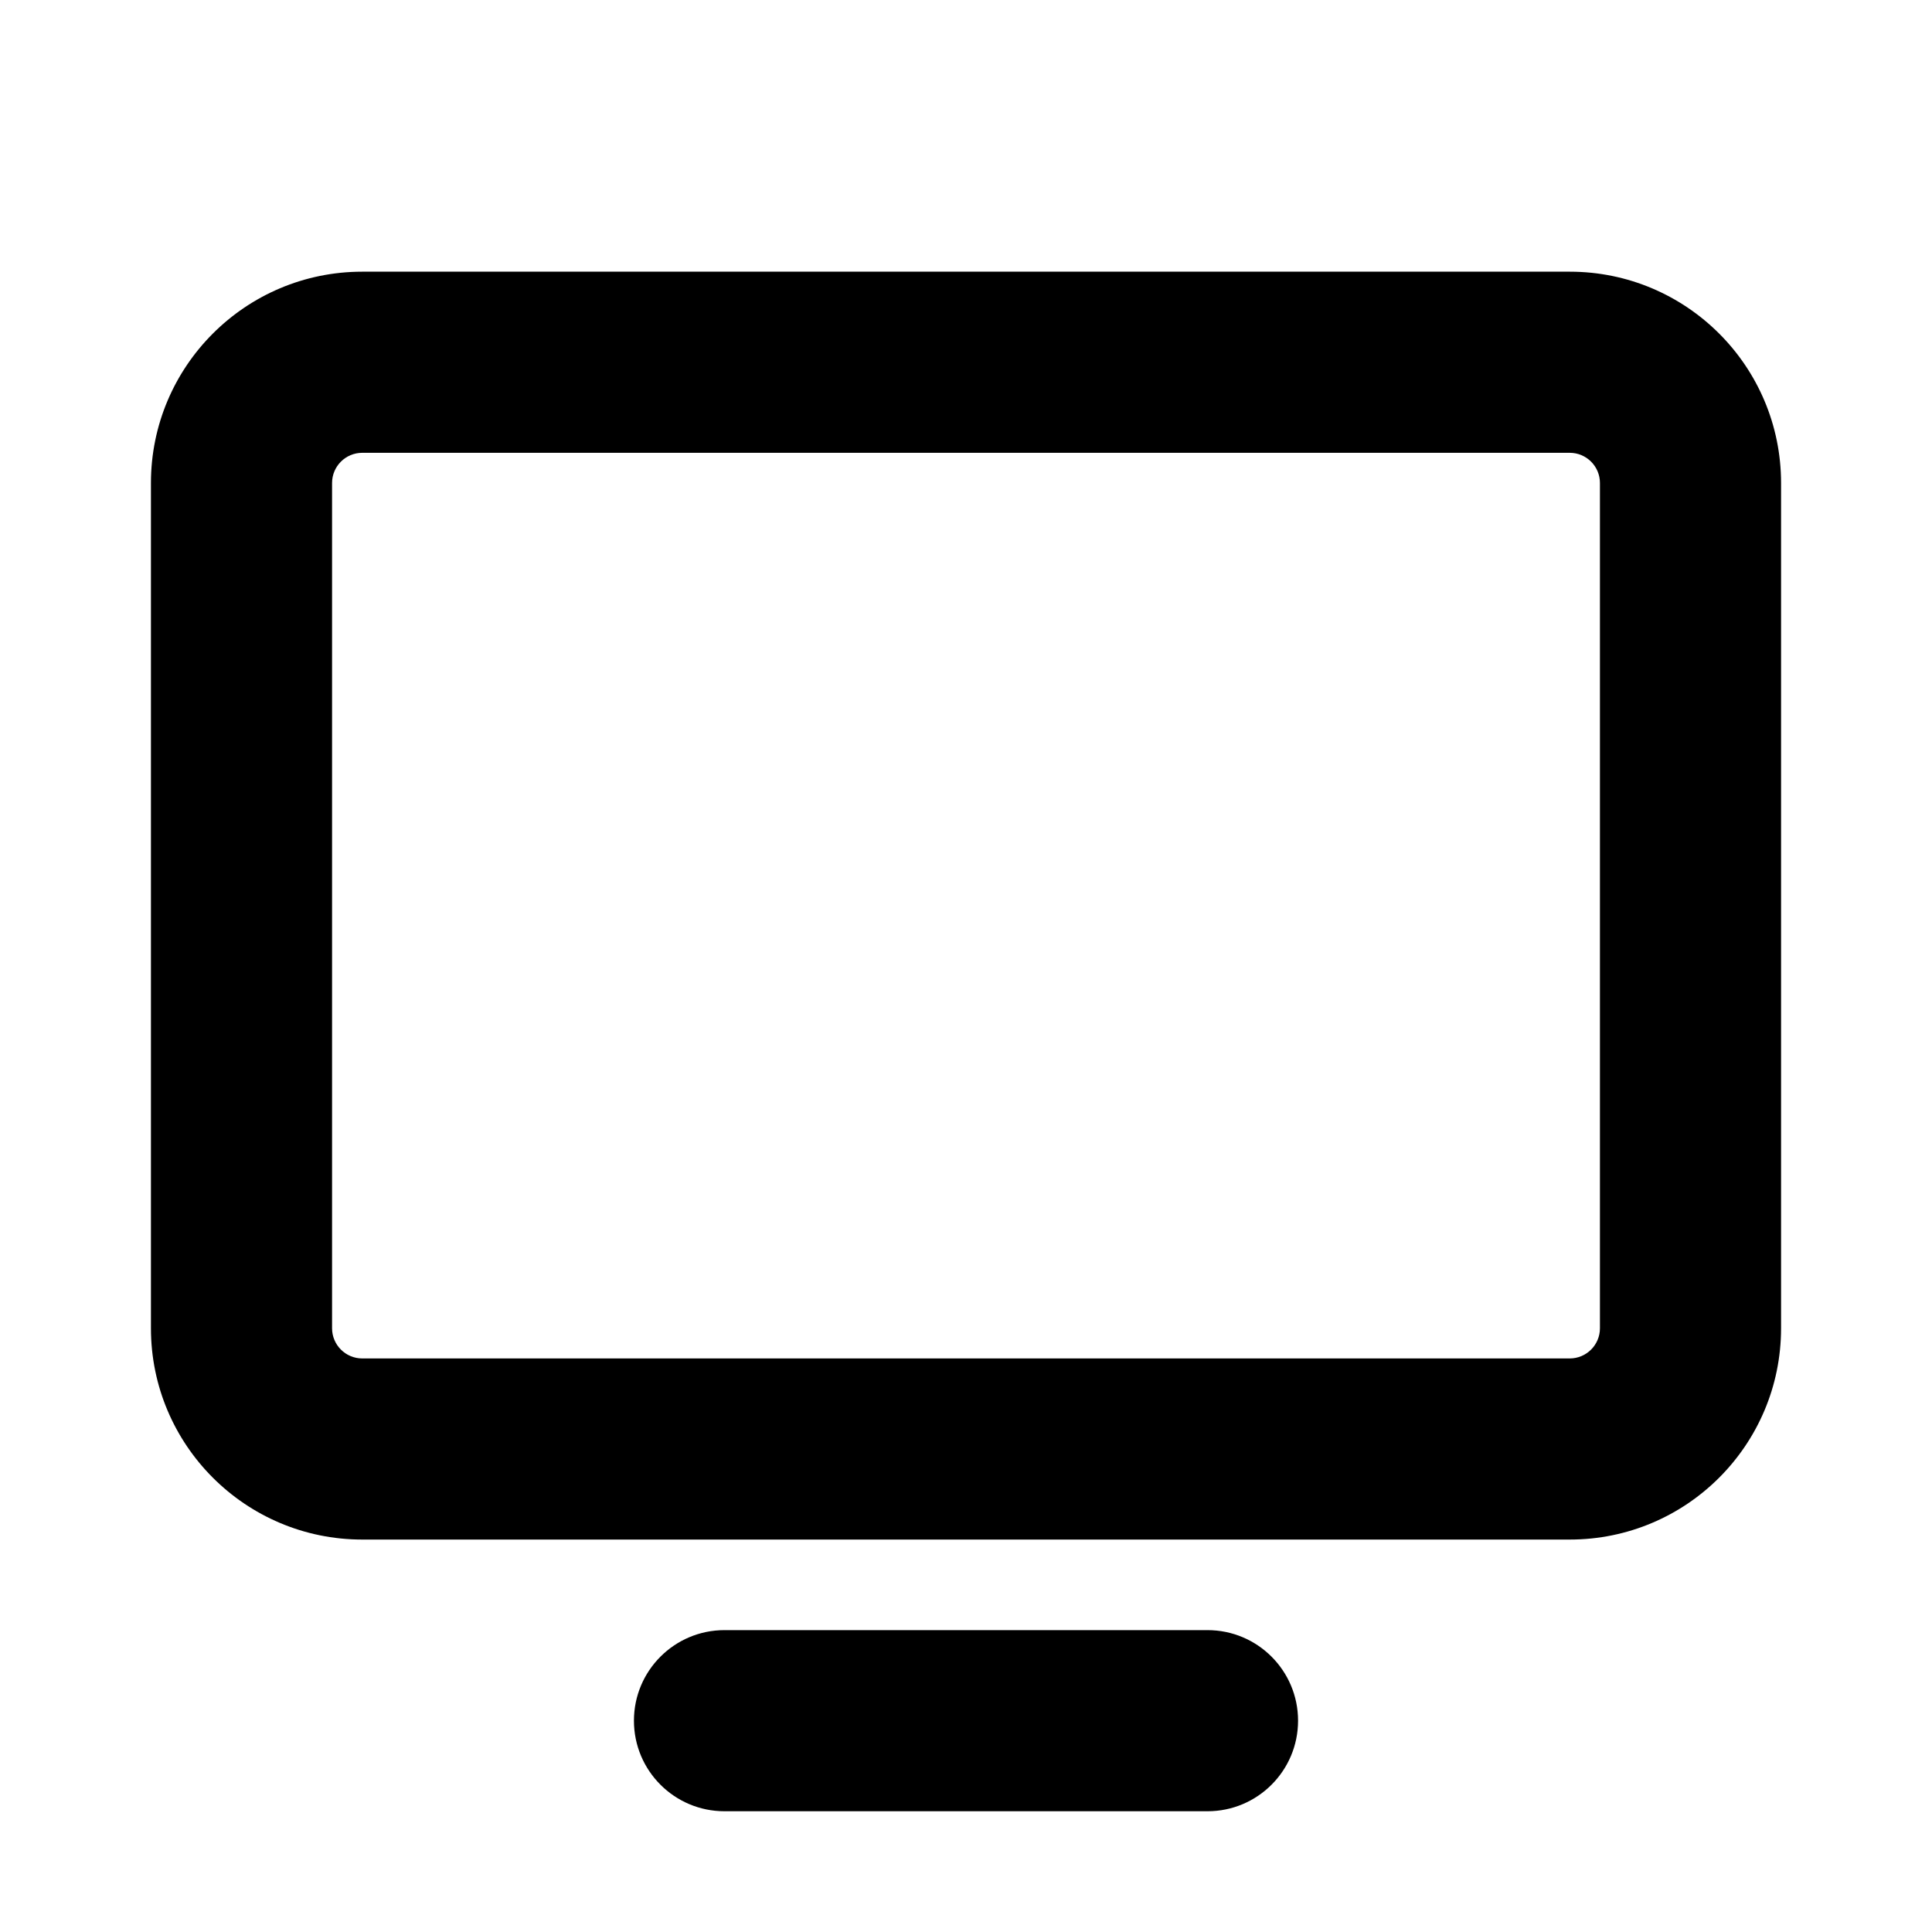
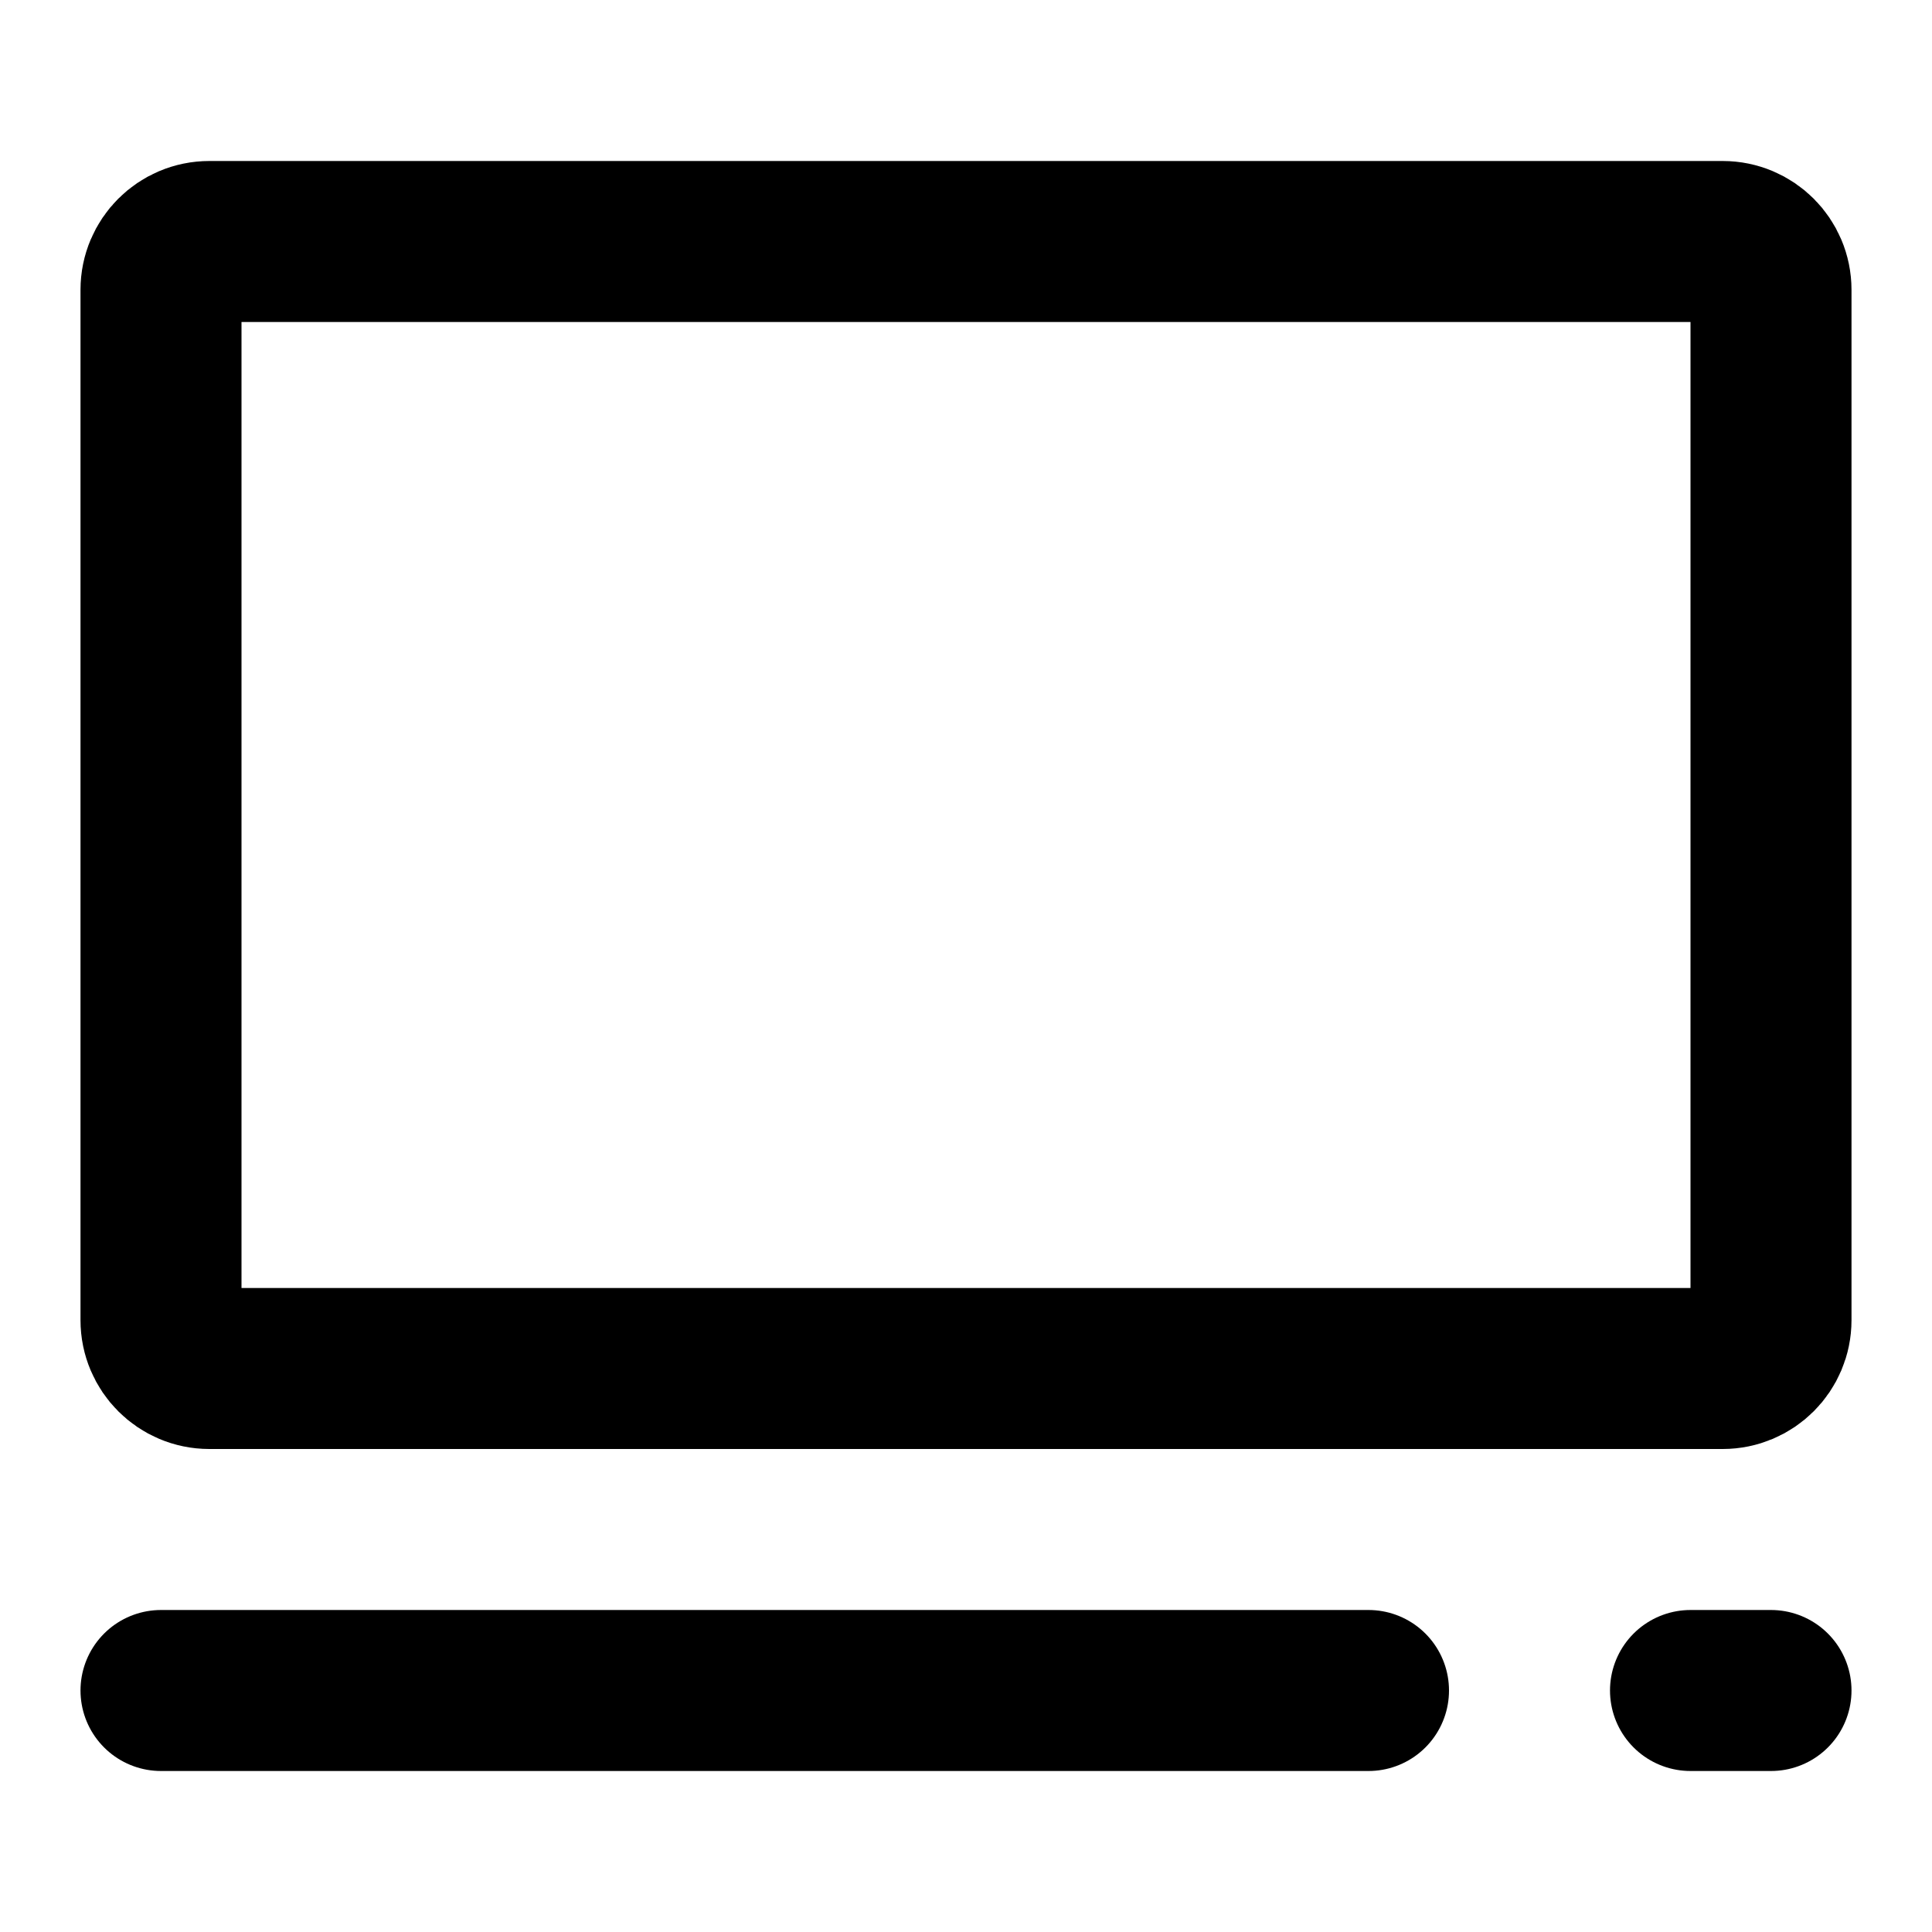
- <svg xmlns="http://www.w3.org/2000/svg" viewBox="0 0 256 256" fill="#000">
-   <path d="M208,36H48A28,28,0,0,0,20,64V176a28,28,0,0,0,28,28H208a28,28,0,0,0,28-28V64A28,28,0,0,0,208,36Zm4,140a4,4,0,0,1-4,4H48a4,4,0,0,1-4-4V64a4,4,0,0,1,4-4H208a4,4,0,0,1,4,4Zm-40,52a12,12,0,0,1-12,12H96a12,12,0,0,1,0-24h64A12,12,0,0,1,172,228Z" />
+ <svg xmlns="http://www.w3.org/2000/svg" width="24" height="24" stroke-width="2" viewBox="0 0 24 24" fill="none">
+   <path d="M2 21L17 21" stroke="currentColor" stroke-linecap="round" stroke-linejoin="round" />
+   <path d="M21 21L22 21" stroke="currentColor" stroke-linecap="round" stroke-linejoin="round" />
+   <path d="M2 16.4V3.6C2 3.269 2.269 3 2.6 3H21.4C21.731 3 22 3.269 22 3.6V16.4C22 16.731 21.731 17 21.4 17H2.6C2.269 17 2 16.731 2 16.4Z" stroke="currentColor" stroke-width="2" />
</svg>
